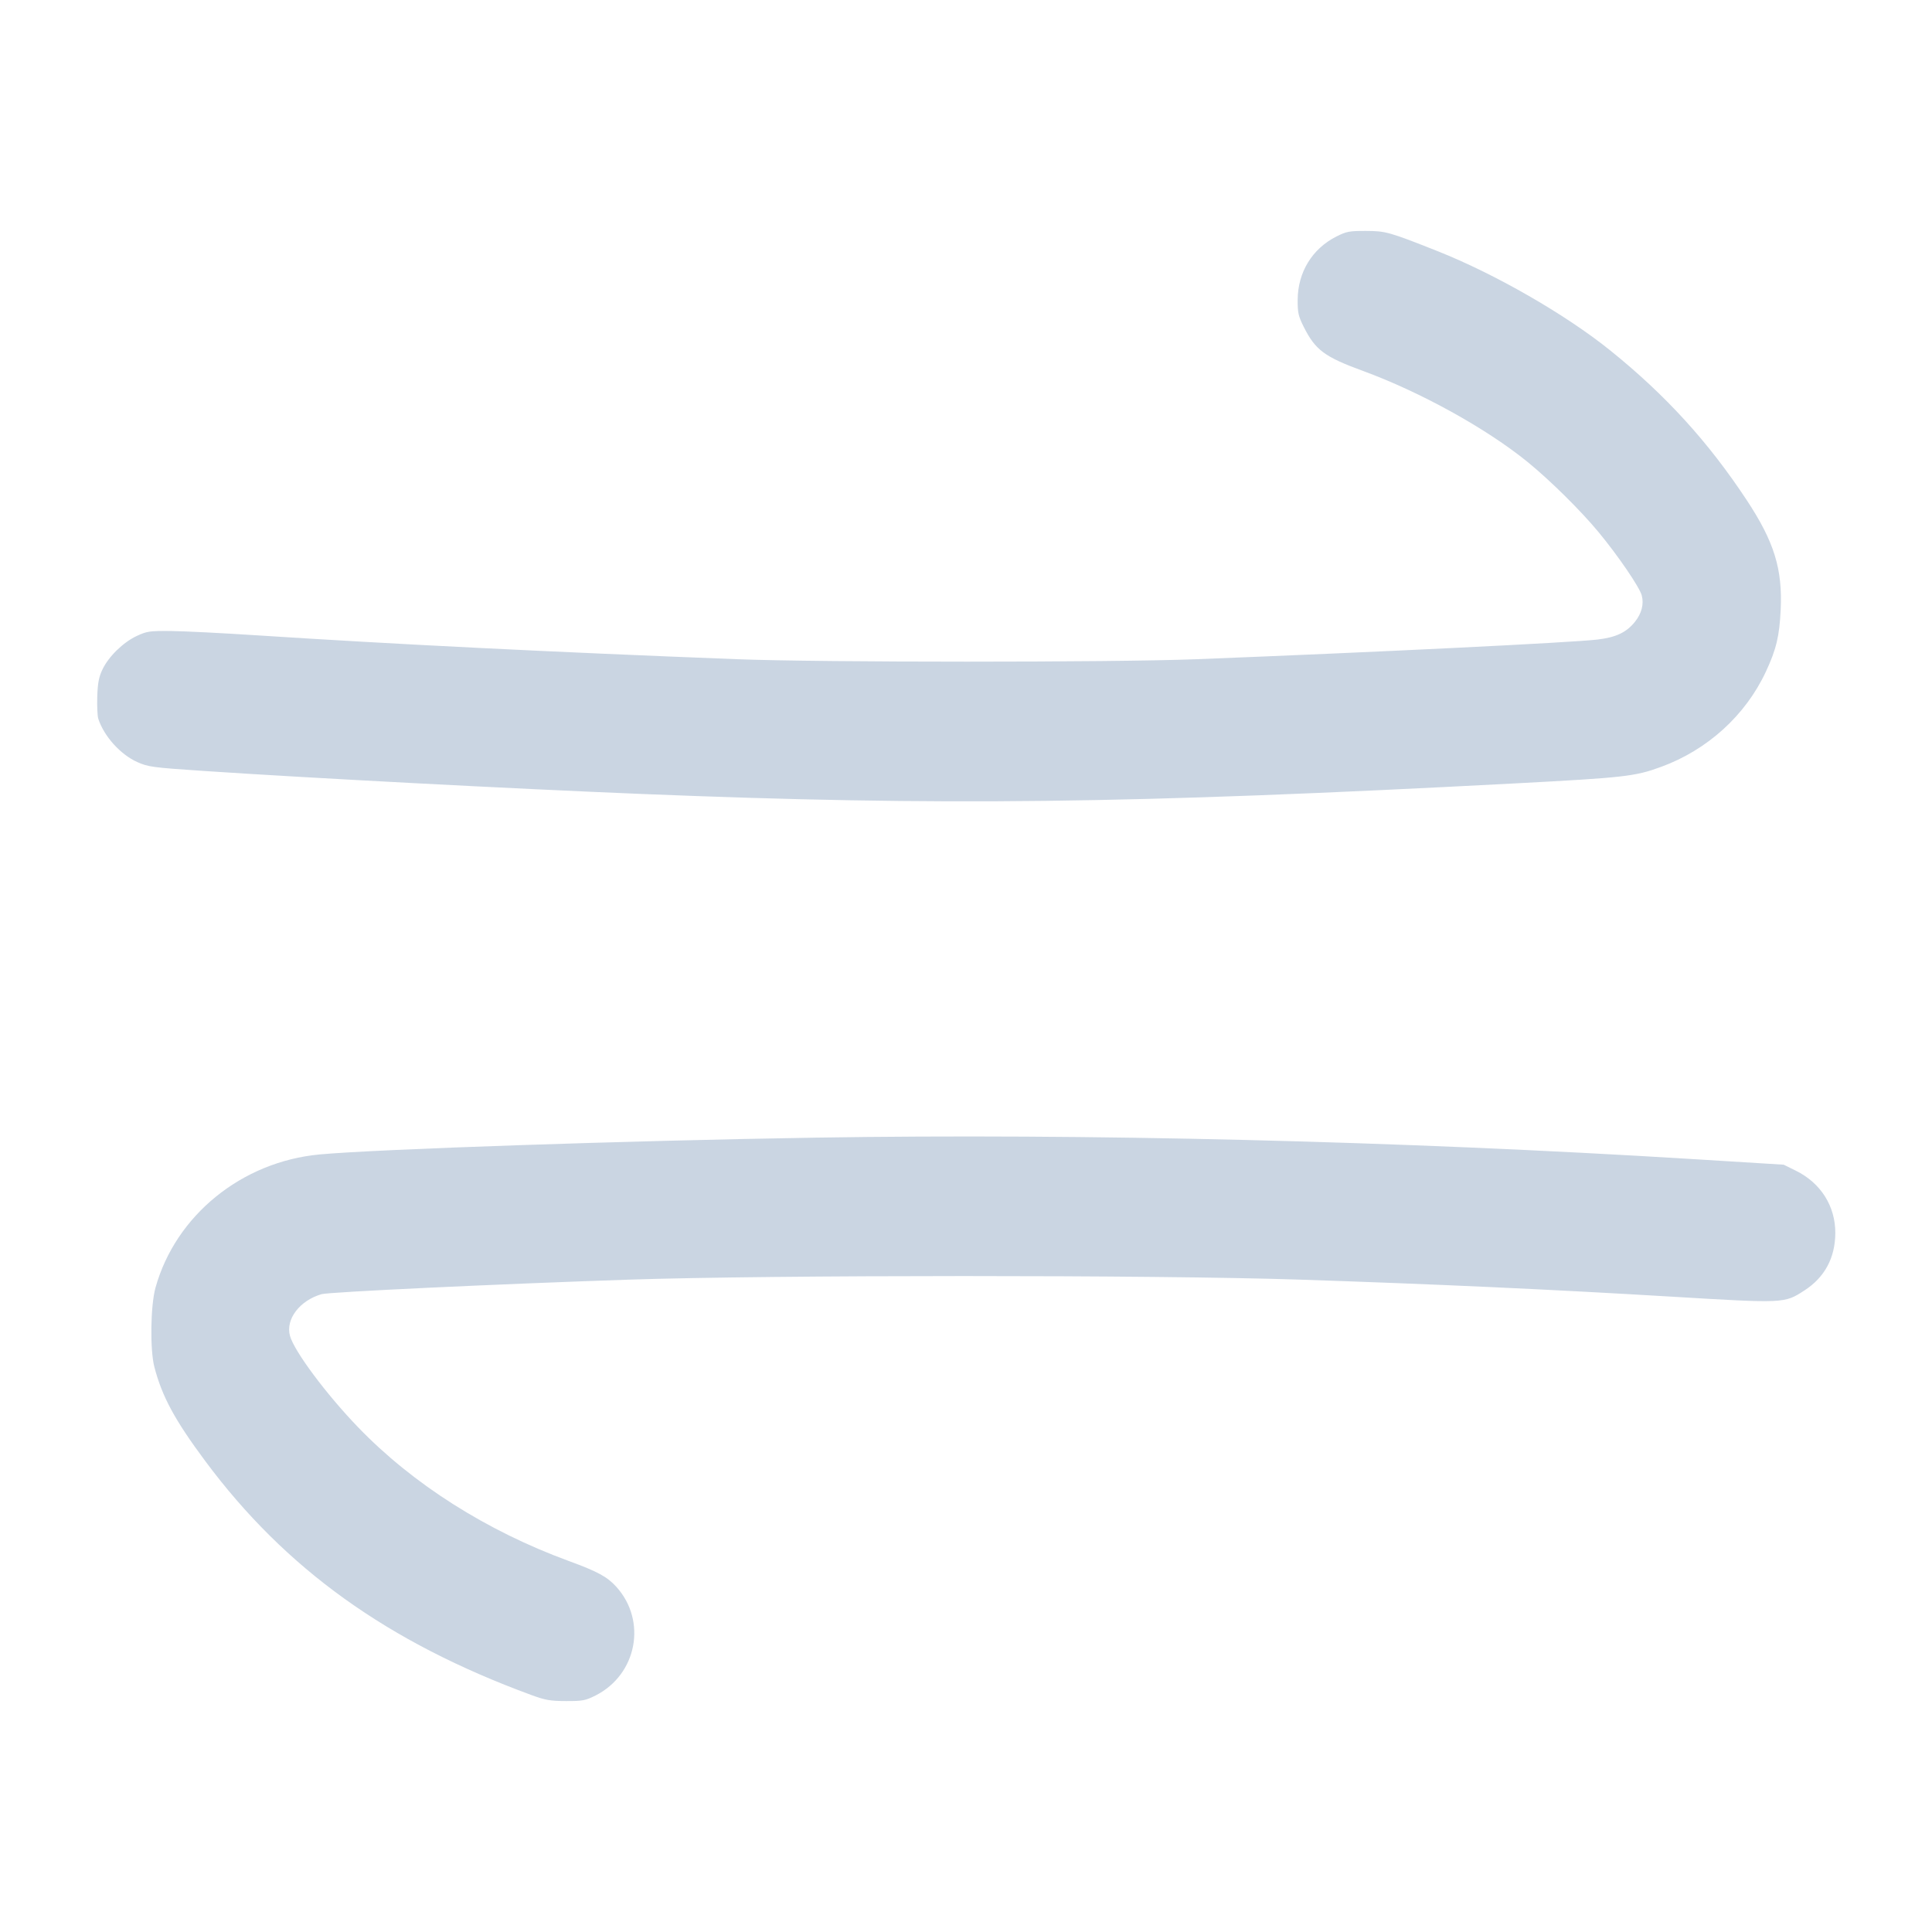
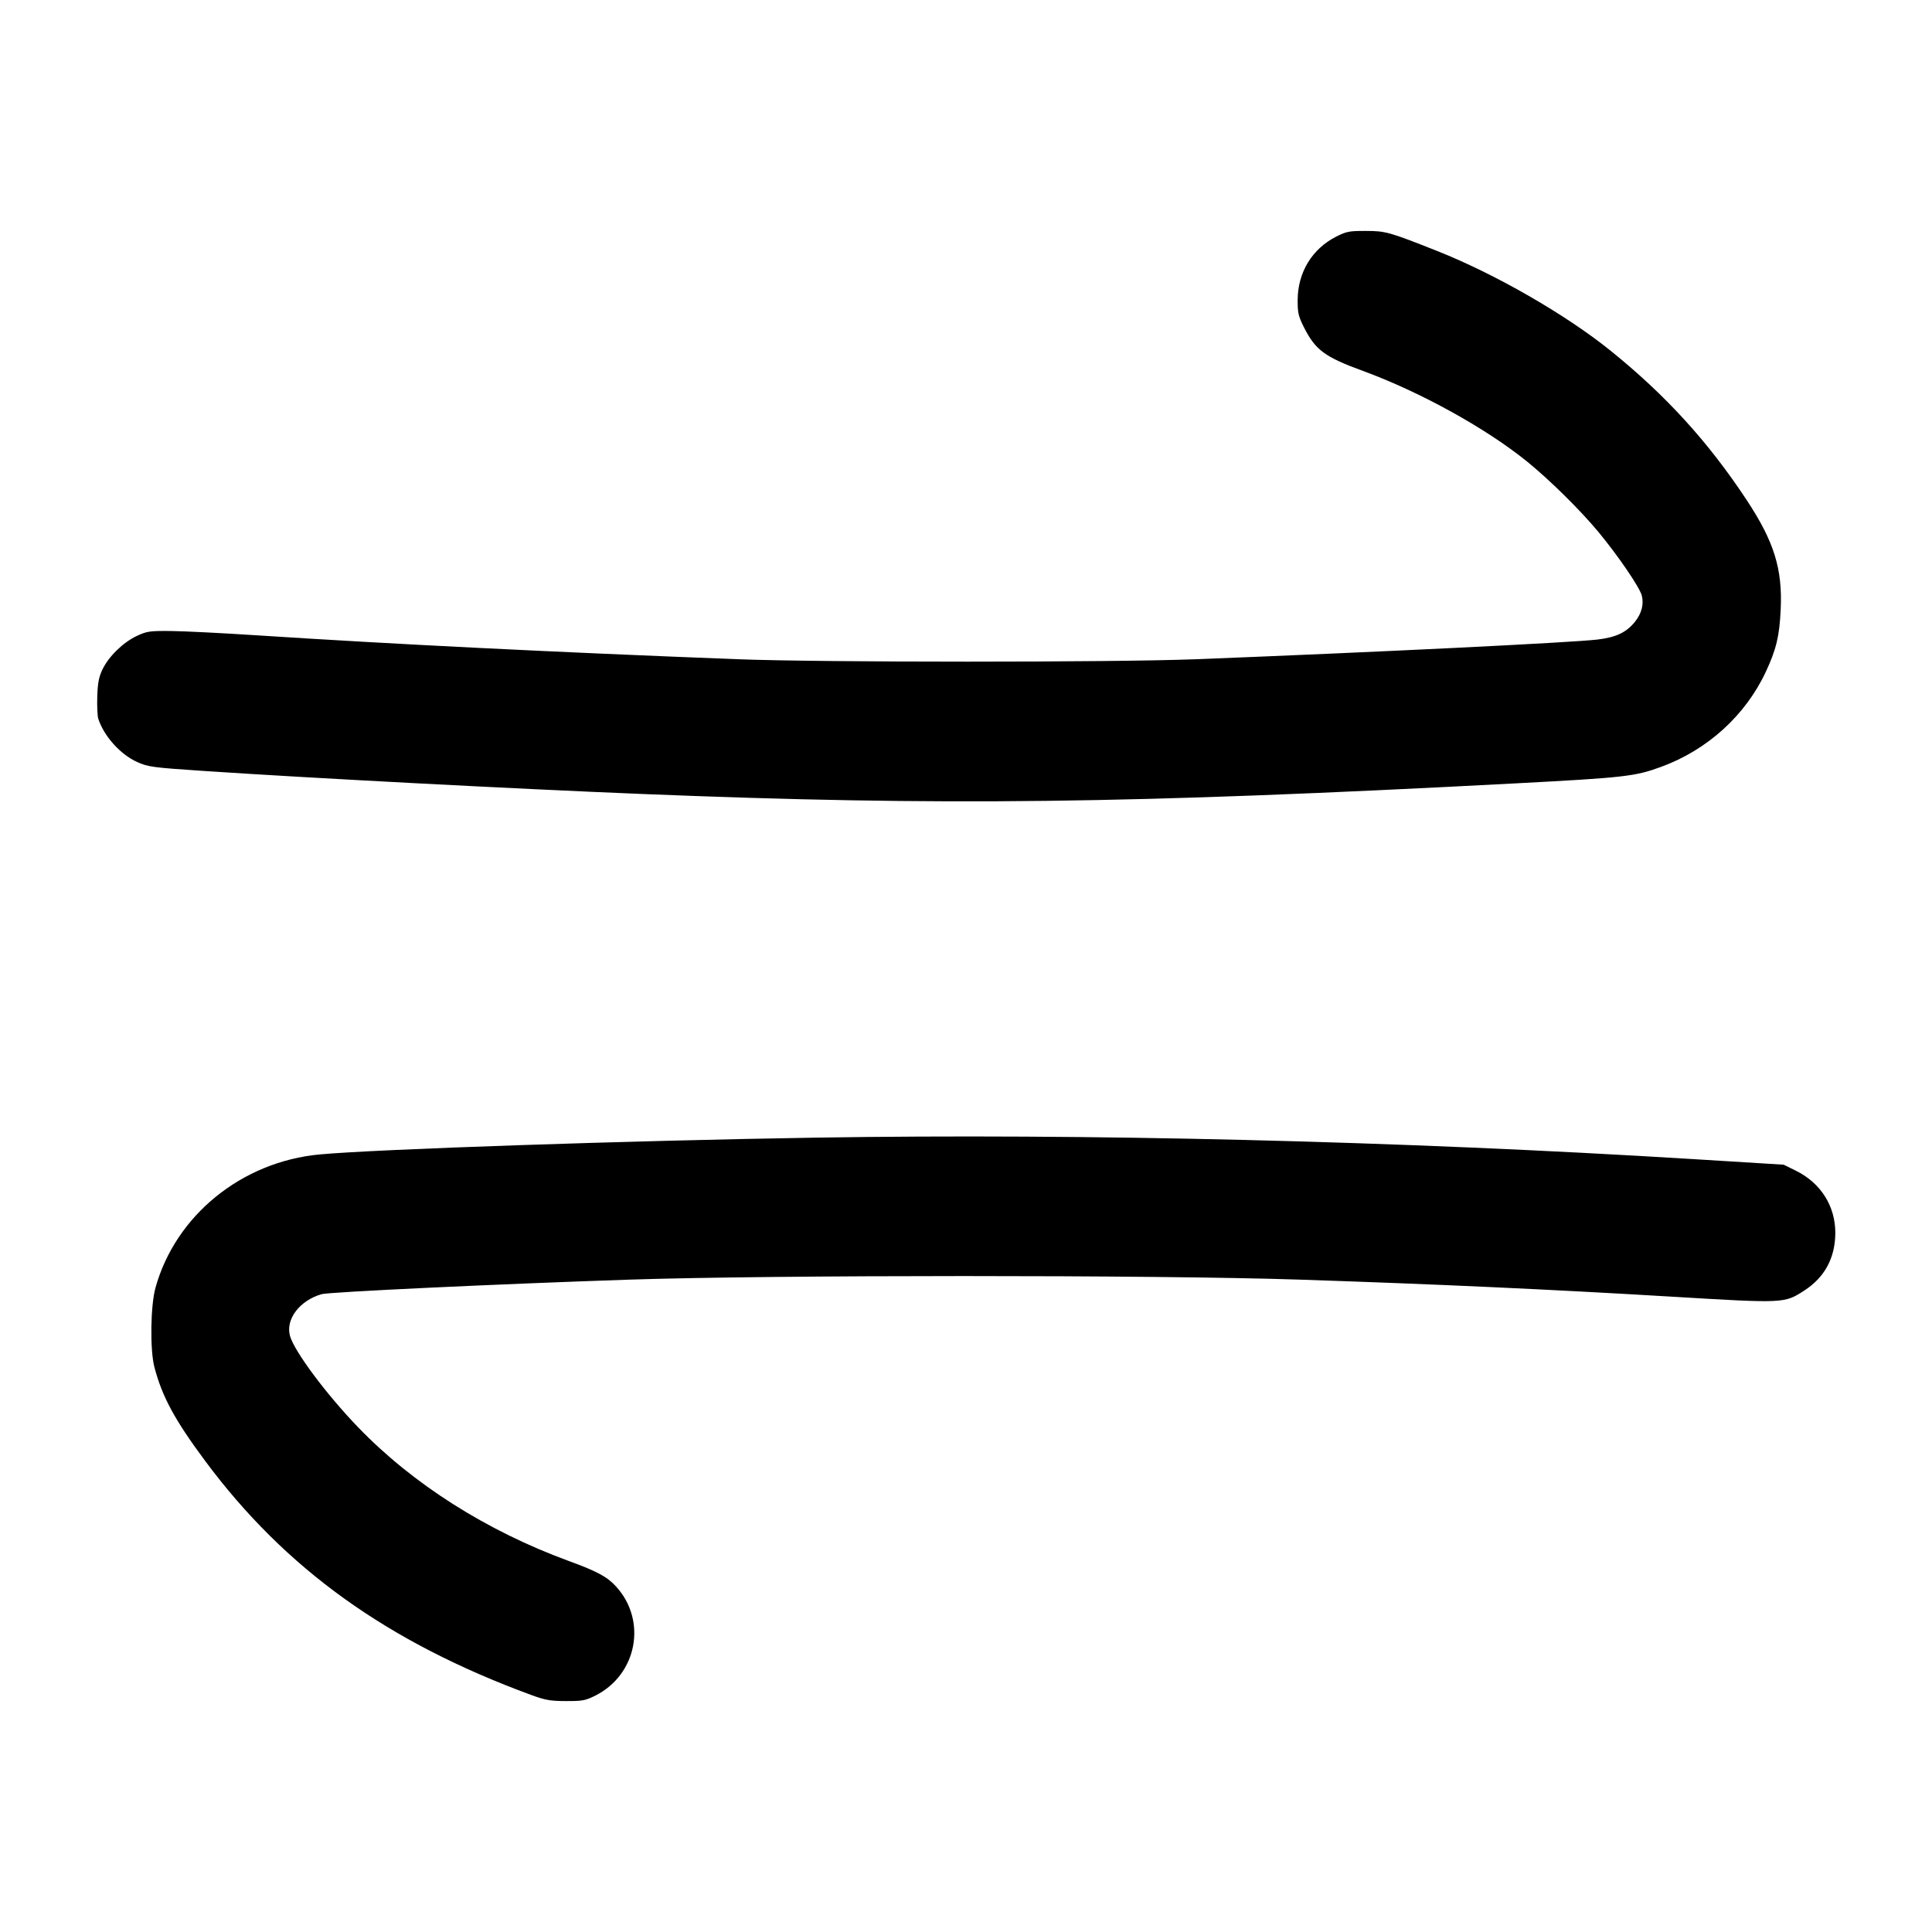
<svg xmlns="http://www.w3.org/2000/svg" width="64" height="64" viewBox="0 0 64 64" fill="none">
-   <path fill-rule="evenodd" clip-rule="evenodd" d="M3.255 23.808C3.445 24.39 3.989 24.994 4.547 25.244C4.905 25.405 5.052 25.425 6.737 25.538C10.271 25.775 17.092 26.133 21.279 26.302C31.193 26.702 37.407 26.626 50.207 25.95C53.818 25.759 54.163 25.72 55.025 25.404C56.561 24.842 57.821 23.698 58.496 22.252C58.842 21.511 58.947 21.07 58.988 20.192C59.05 18.845 58.77 17.942 57.863 16.568C56.587 14.634 55.173 13.084 53.343 11.61C51.863 10.417 49.527 9.075 47.615 8.317C46.018 7.684 45.901 7.651 45.247 7.65C44.699 7.648 44.602 7.667 44.266 7.837C43.467 8.241 42.993 9.018 42.987 9.93C42.984 10.356 43.01 10.473 43.187 10.826C43.574 11.597 43.874 11.82 45.151 12.288C47.048 12.983 49.233 14.19 50.598 15.299C51.34 15.902 52.355 16.904 52.95 17.622C53.603 18.411 54.314 19.452 54.386 19.727C54.461 20.014 54.381 20.323 54.158 20.6C53.877 20.95 53.53 21.114 52.917 21.186C52.057 21.288 45.584 21.605 39.615 21.838C36.859 21.945 27.21 21.945 24.415 21.837C18.262 21.6 13.061 21.341 8.511 21.046C7.367 20.971 6.086 20.907 5.663 20.903C4.955 20.897 4.867 20.91 4.528 21.068C4.079 21.279 3.599 21.748 3.394 22.176C3.275 22.425 3.237 22.624 3.222 23.072C3.212 23.389 3.227 23.72 3.255 23.808ZM5.113 45.28C5.368 46.263 5.789 47.041 6.801 48.402C9.458 51.975 12.837 54.4 17.599 56.149C18.064 56.32 18.231 56.349 18.751 56.35C19.298 56.352 19.396 56.333 19.729 56.165C21.101 55.47 21.44 53.696 20.416 52.564C20.118 52.234 19.798 52.06 18.847 51.712C16.116 50.712 13.673 49.161 11.855 47.272C10.8 46.176 9.747 44.761 9.606 44.252C9.455 43.703 9.924 43.083 10.652 42.871C10.898 42.799 16.463 42.536 20.831 42.39C25.56 42.232 38.288 42.231 43.039 42.389C47.539 42.538 51.338 42.712 55.351 42.952C59.128 43.178 59.107 43.179 59.772 42.749C60.444 42.315 60.792 41.67 60.797 40.85C60.802 39.957 60.316 39.187 59.49 38.781L59.087 38.582L56.087 38.397C46.358 37.797 35.961 37.543 27.007 37.686C20.84 37.784 12.467 38.068 10.591 38.242C8.009 38.482 5.818 40.26 5.151 42.656C4.986 43.248 4.965 44.709 5.113 45.28Z" fill="#CAD5E2" />
+   <path fill-rule="evenodd" clip-rule="evenodd" d="M3.255 23.808C3.445 24.39 3.989 24.994 4.547 25.244C4.905 25.405 5.052 25.425 6.737 25.538C10.271 25.775 17.092 26.133 21.279 26.302C31.193 26.702 37.407 26.626 50.207 25.95C53.818 25.759 54.163 25.72 55.025 25.404C56.561 24.842 57.821 23.698 58.496 22.252C58.842 21.511 58.947 21.07 58.988 20.192C59.05 18.845 58.77 17.942 57.863 16.568C56.587 14.634 55.173 13.084 53.343 11.61C51.863 10.417 49.527 9.075 47.615 8.317C46.018 7.684 45.901 7.651 45.247 7.65C44.699 7.648 44.602 7.667 44.266 7.837C43.467 8.241 42.993 9.018 42.987 9.93C42.984 10.356 43.01 10.473 43.187 10.826C43.574 11.597 43.874 11.82 45.151 12.288C47.048 12.983 49.233 14.19 50.598 15.299C51.34 15.902 52.355 16.904 52.95 17.622C53.603 18.411 54.314 19.452 54.386 19.727C54.461 20.014 54.381 20.323 54.158 20.6C53.877 20.95 53.53 21.114 52.917 21.186C52.057 21.288 45.584 21.605 39.615 21.838C36.859 21.945 27.21 21.945 24.415 21.837C18.262 21.6 13.061 21.341 8.511 21.046C7.367 20.971 6.086 20.907 5.663 20.903C4.955 20.897 4.867 20.91 4.528 21.068C4.079 21.279 3.599 21.748 3.394 22.176C3.275 22.425 3.237 22.624 3.222 23.072C3.212 23.389 3.227 23.72 3.255 23.808ZM5.113 45.28C5.368 46.263 5.789 47.041 6.801 48.402C9.458 51.975 12.837 54.4 17.599 56.149C18.064 56.32 18.231 56.349 18.751 56.35C19.298 56.352 19.396 56.333 19.729 56.165C21.101 55.47 21.44 53.696 20.416 52.564C20.118 52.234 19.798 52.06 18.847 51.712C16.116 50.712 13.673 49.161 11.855 47.272C10.8 46.176 9.747 44.761 9.606 44.252C9.455 43.703 9.924 43.083 10.652 42.871C10.898 42.799 16.463 42.536 20.831 42.39C25.56 42.232 38.288 42.231 43.039 42.389C47.539 42.538 51.338 42.712 55.351 42.952C59.128 43.178 59.107 43.179 59.772 42.749C60.444 42.315 60.792 41.67 60.797 40.85C60.802 39.957 60.316 39.187 59.49 38.781L59.087 38.582L56.087 38.397C46.358 37.797 35.961 37.543 27.007 37.686C20.84 37.784 12.467 38.068 10.591 38.242C8.009 38.482 5.818 40.26 5.151 42.656C4.986 43.248 4.965 44.709 5.113 45.28Z" fill="currentColor" />
</svg>
